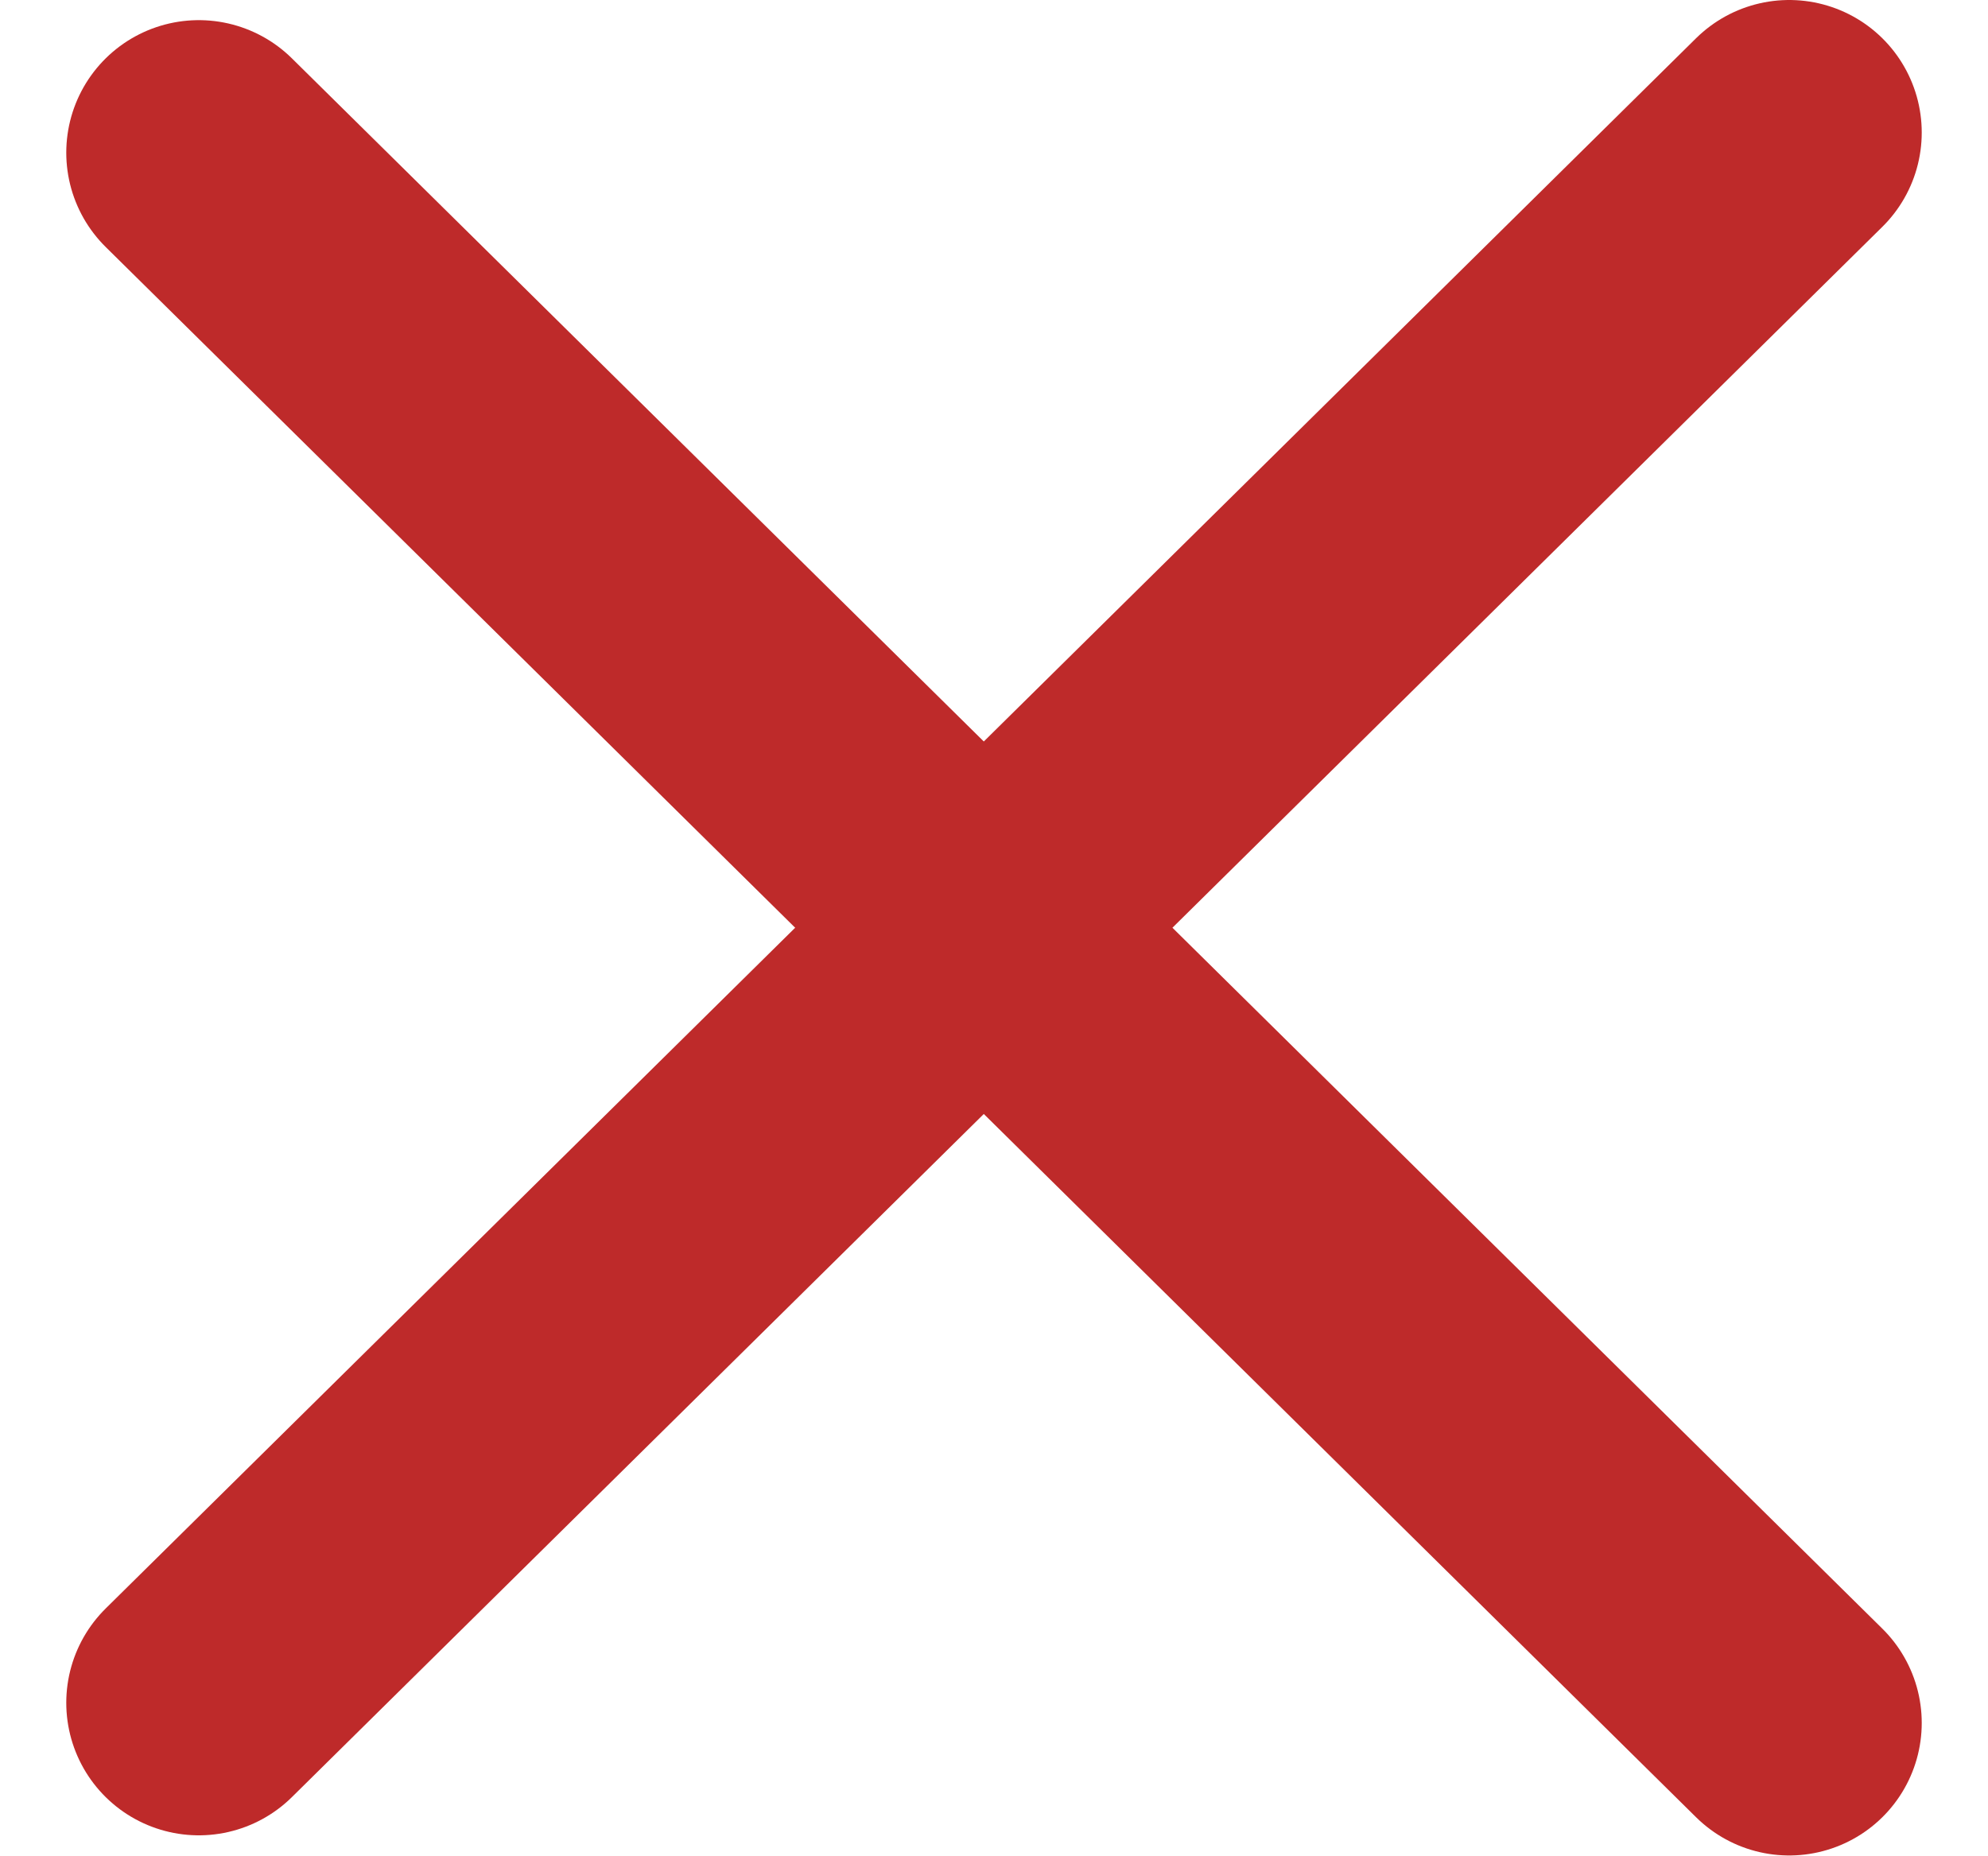
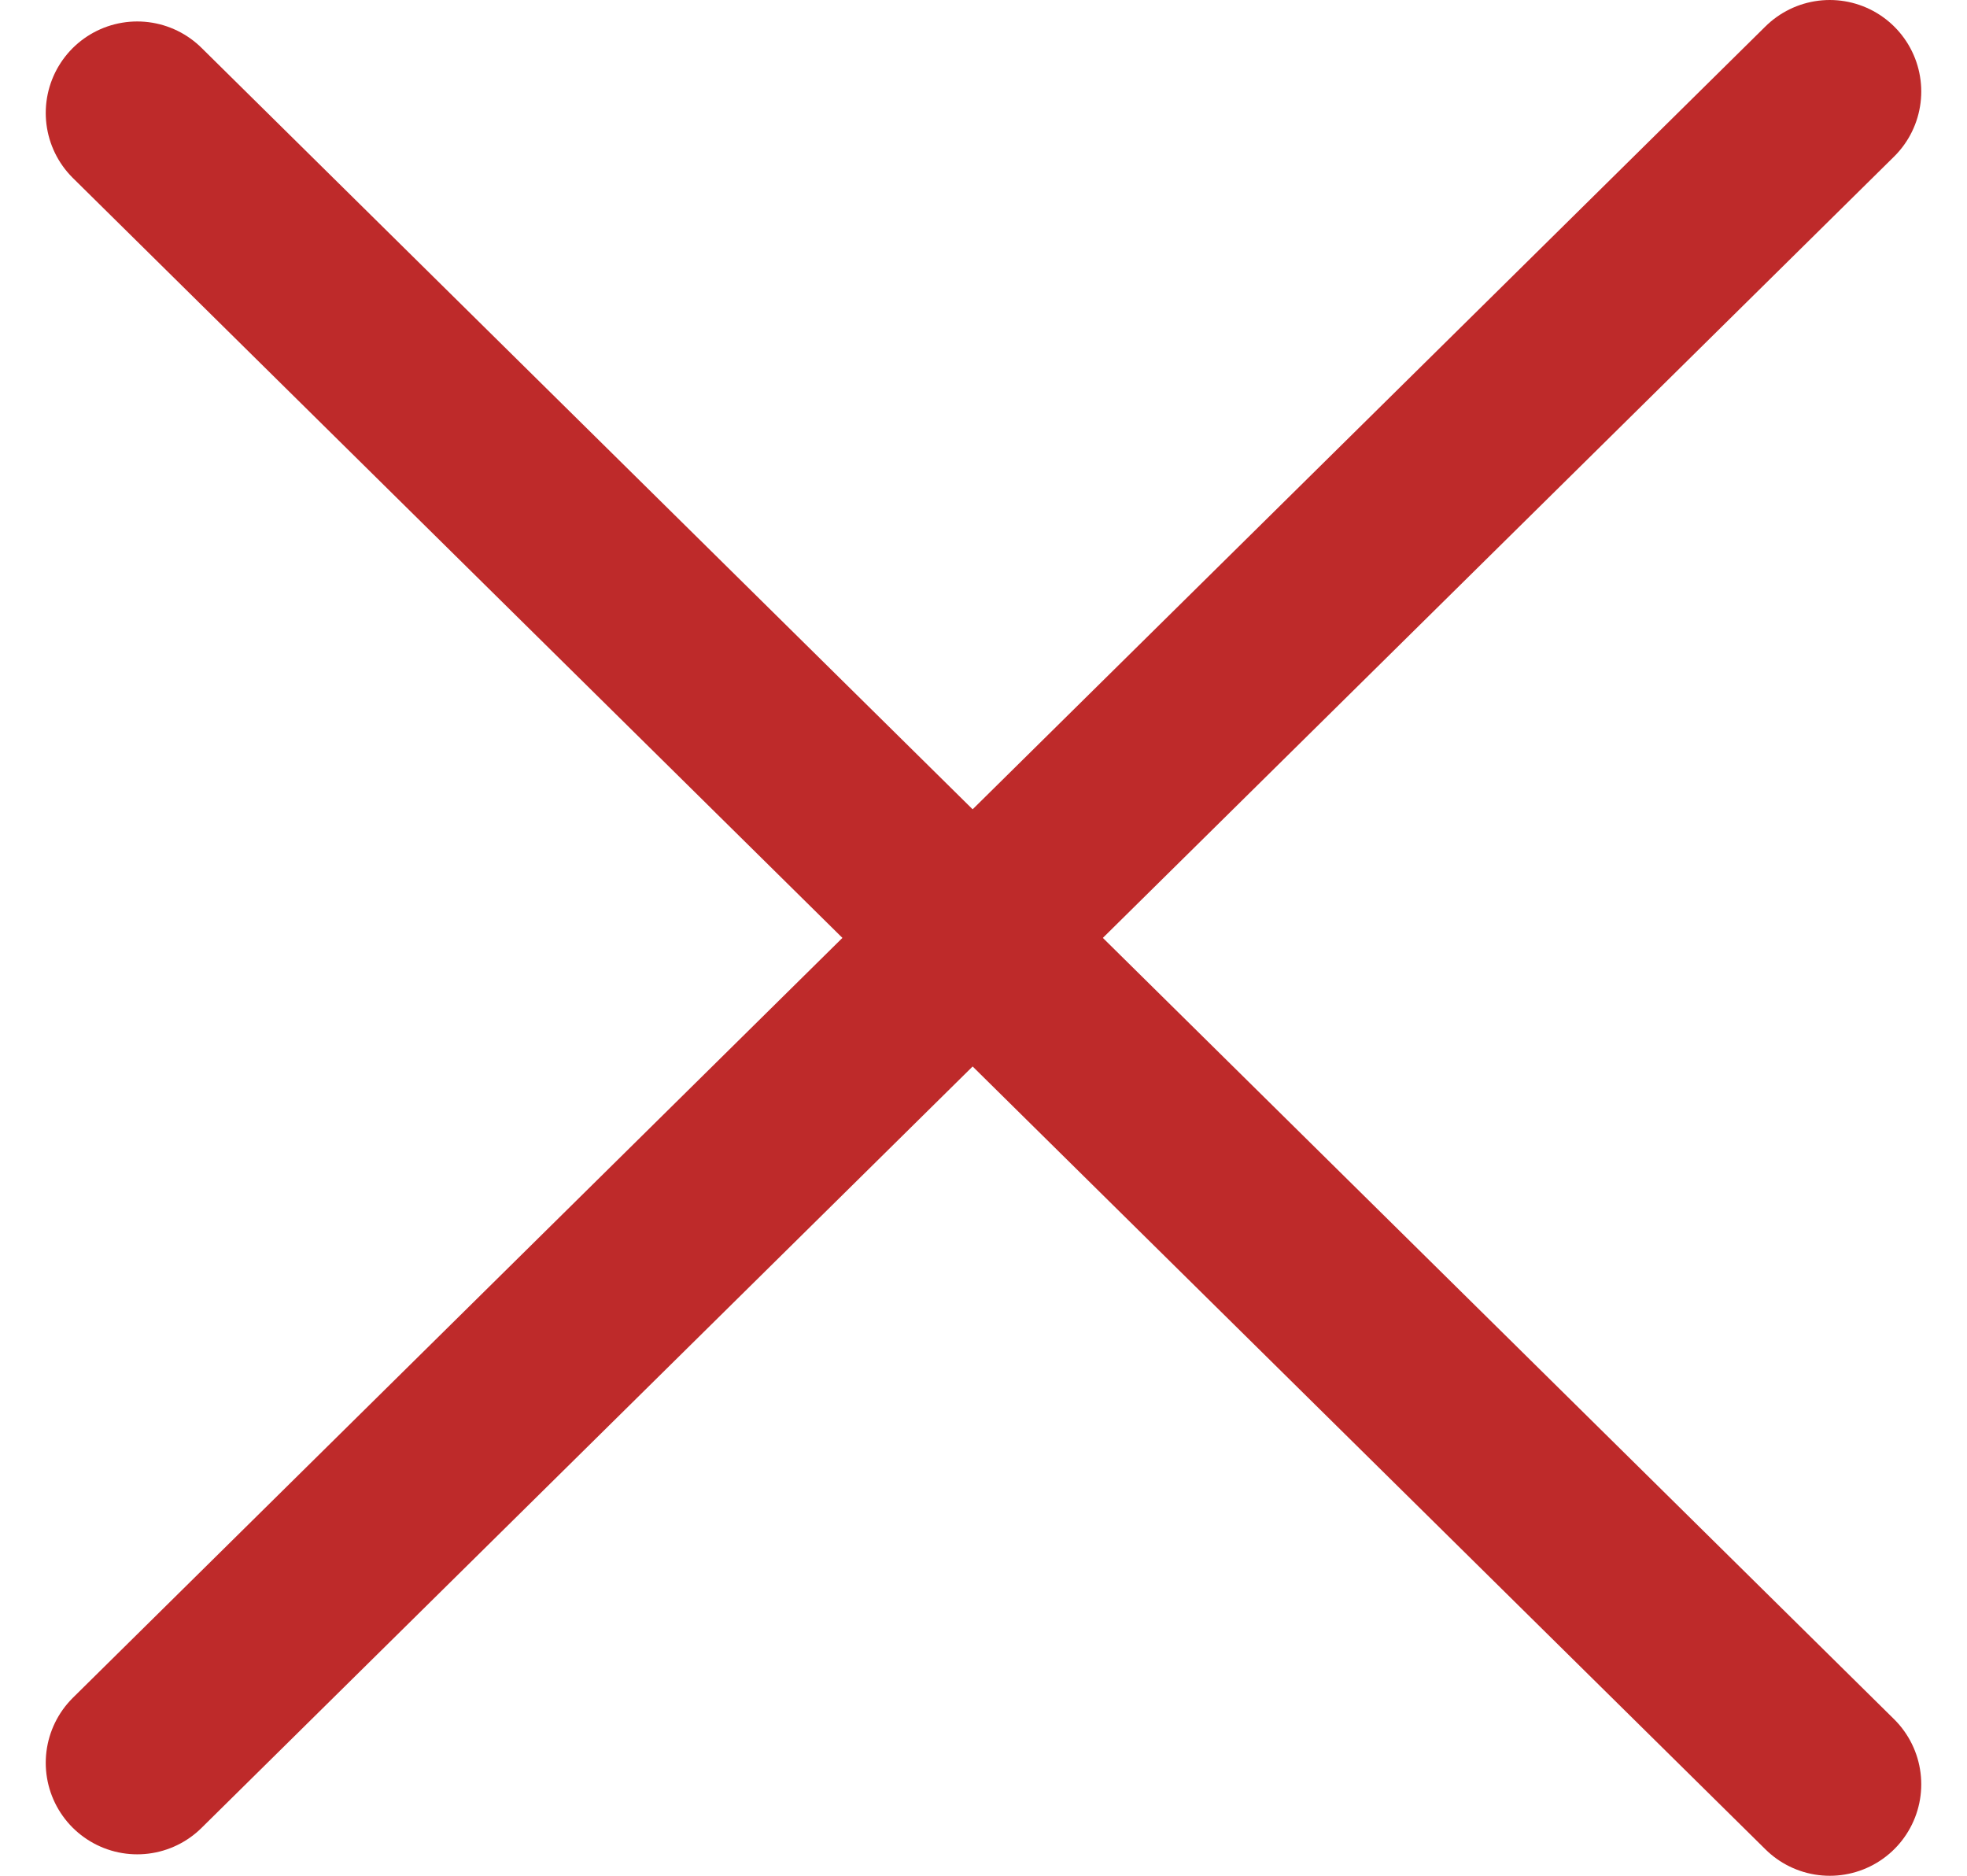
- <svg xmlns="http://www.w3.org/2000/svg" width="30" height="28" viewBox="0 0 30 28" fill="none">
-   <path d="M3 2.304L27 26" stroke="#BE2A2A" stroke-width="4" stroke-linecap="round" />
-   <path d="M3 25.696L27 2" stroke="#BE2A2A" stroke-width="4" stroke-linecap="round" />
+ <svg xmlns="http://www.w3.org/2000/svg" width="43" height="41" viewBox="0 0 43 41" fill="none">
+   <path d="M3 2.469L40 39" stroke="#BE2A2A" stroke-width="4" stroke-linecap="round" />
+   <path d="M3 38.531L40 2" stroke="#BE2A2A" stroke-width="4" stroke-linecap="round" />
</svg>
